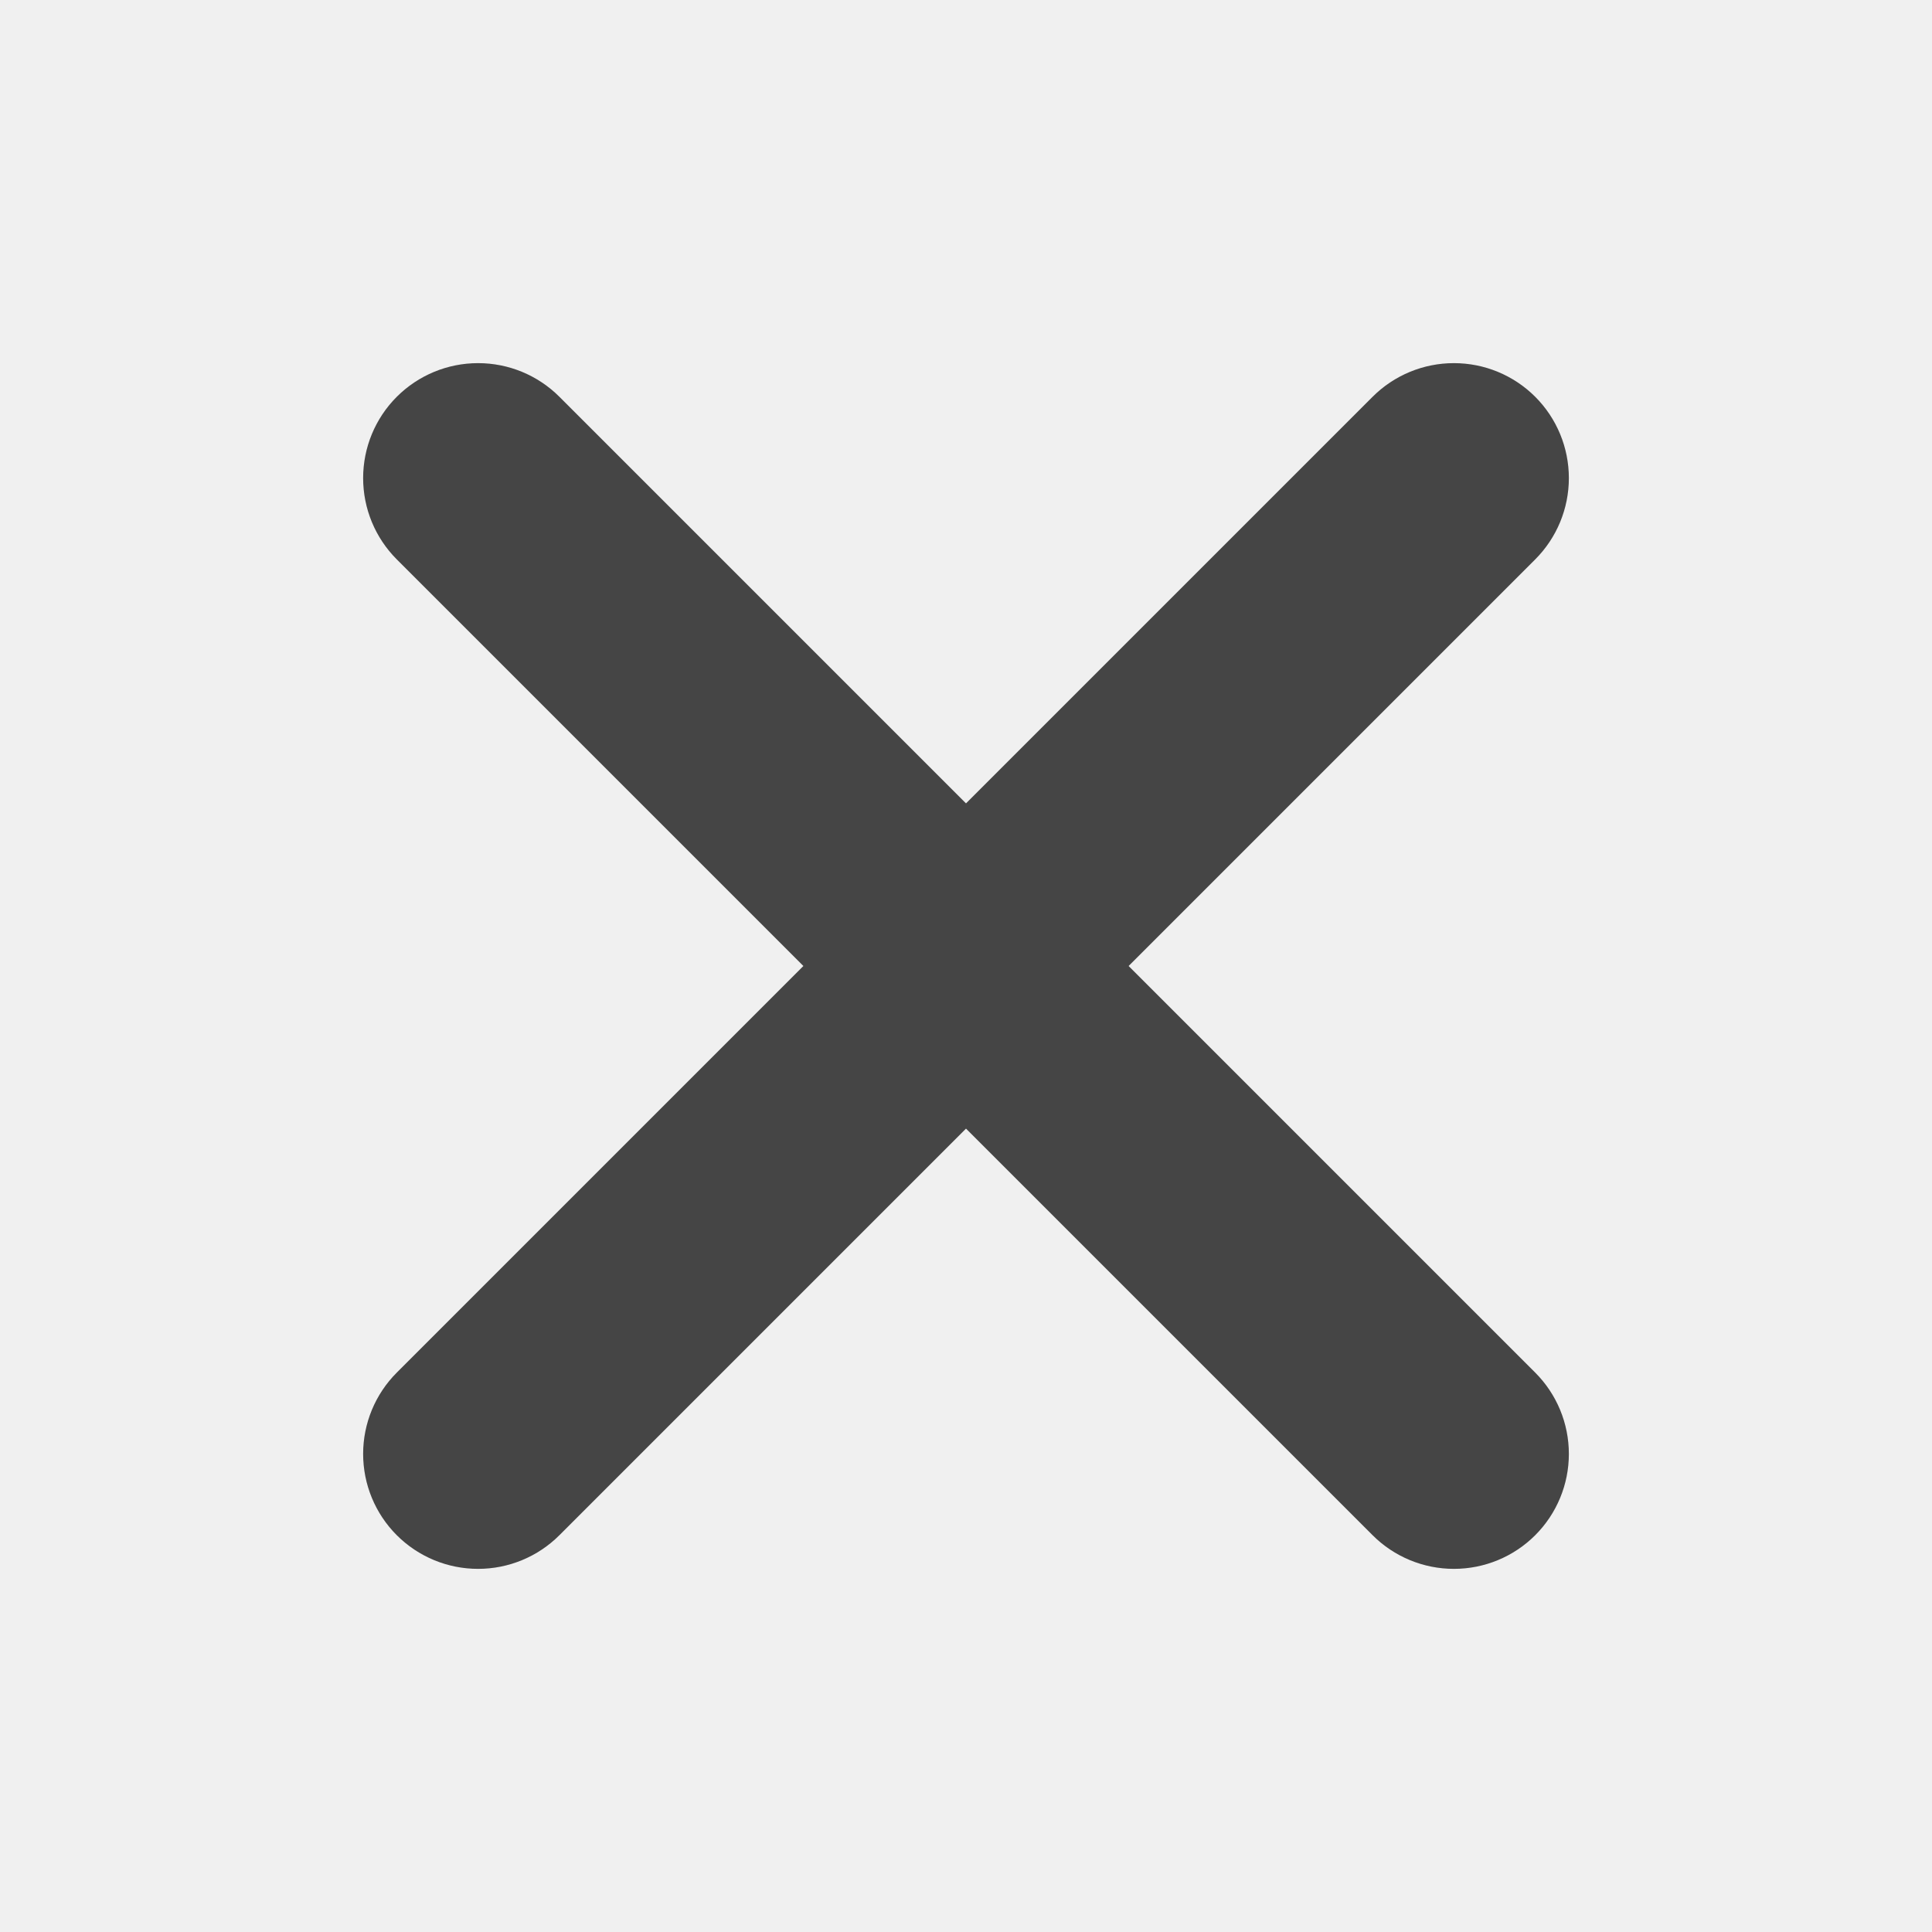
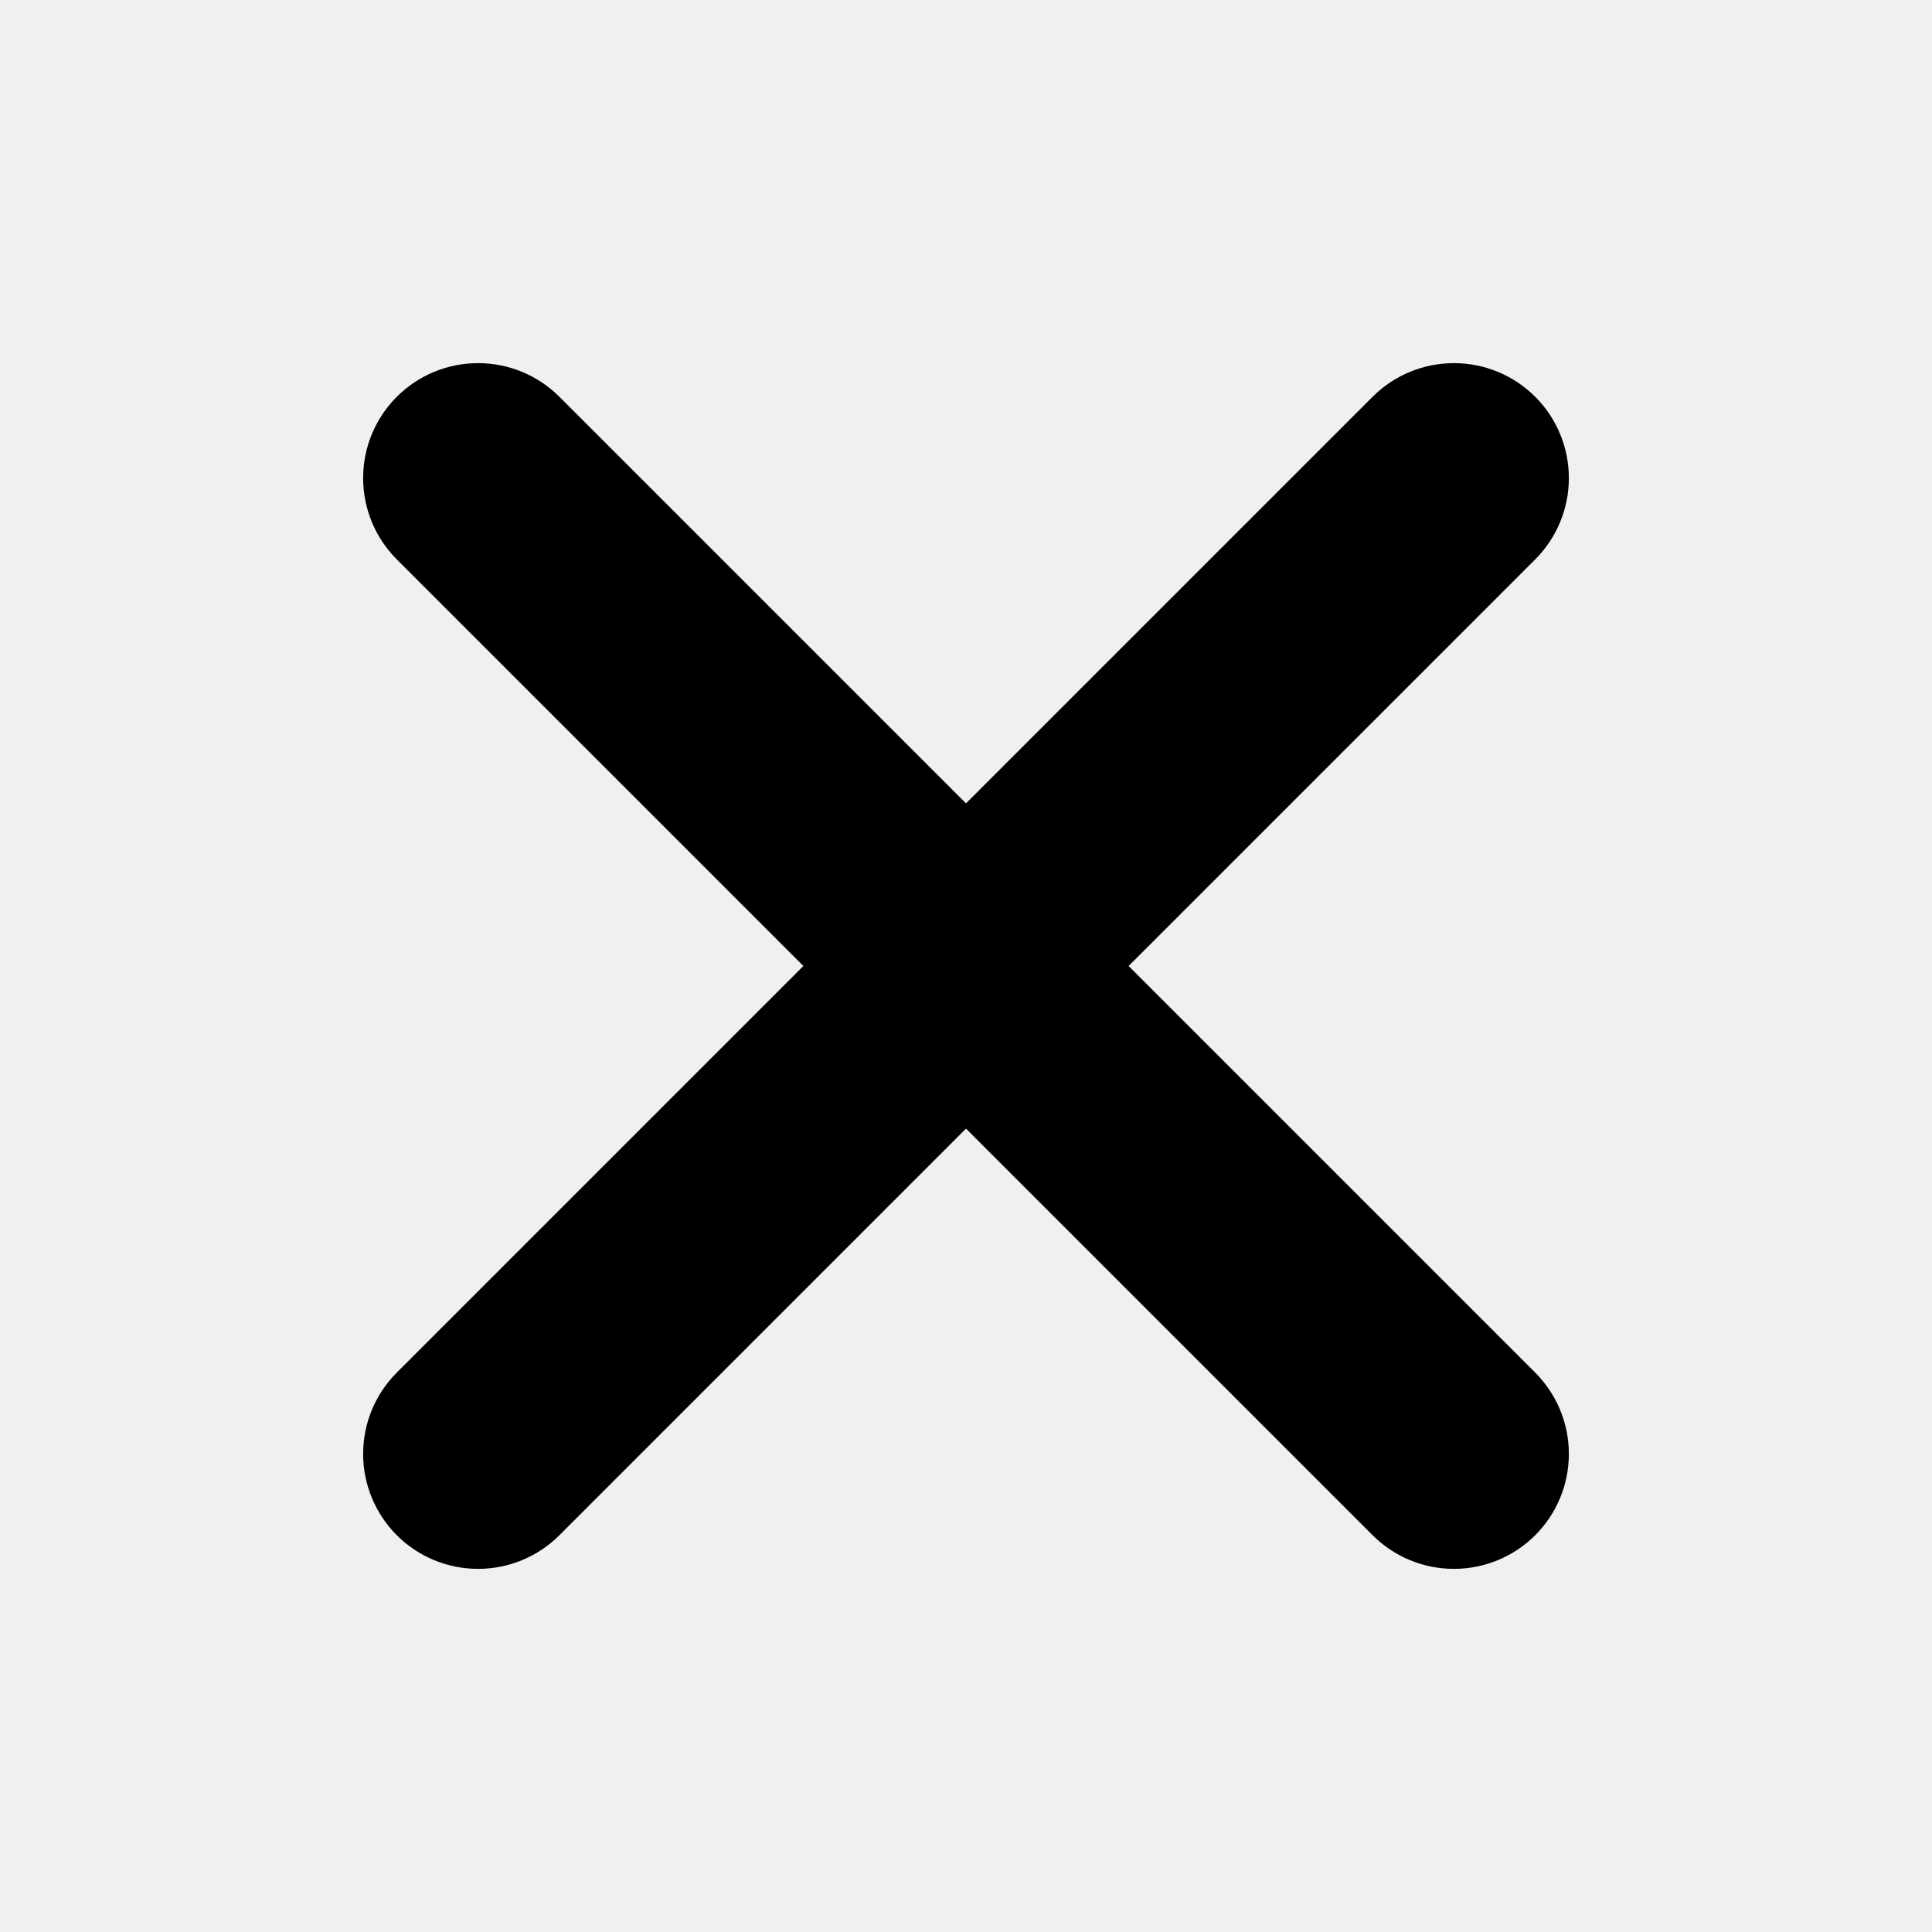
<svg xmlns="http://www.w3.org/2000/svg" width="24" height="24" viewBox="0 0 24 24" fill="none">
  <g clip-path="url(#clip0_583_4795)">
-     <path d="M17.051 19.071L12 14.02L6.949 19.071C6.681 19.339 6.318 19.489 5.939 19.489C5.56 19.489 5.197 19.339 4.929 19.071C4.661 18.803 4.511 18.44 4.511 18.061C4.511 17.682 4.661 17.319 4.929 17.051L9.98 12L4.929 6.949C4.661 6.681 4.511 6.318 4.511 5.939C4.511 5.56 4.661 5.197 4.929 4.929C5.197 4.661 5.56 4.511 5.939 4.511C6.318 4.511 6.681 4.661 6.949 4.929L12 9.98L17.051 4.929C17.319 4.661 17.682 4.511 18.061 4.511C18.44 4.511 18.803 4.661 19.071 4.929C19.339 5.197 19.489 5.56 19.489 5.939C19.489 6.318 19.339 6.681 19.071 6.949L14.02 12L19.071 17.051C19.339 17.319 19.489 17.682 19.489 18.061C19.489 18.44 19.339 18.803 19.071 19.071C18.803 19.339 18.44 19.489 18.061 19.489C17.682 19.489 17.319 19.339 17.051 19.071Z" fill="#454545" />
+     <path d="M17.051 19.071L12 14.02L6.949 19.071C6.681 19.339 6.318 19.489 5.939 19.489C5.56 19.489 5.197 19.339 4.929 19.071C4.661 18.803 4.511 18.44 4.511 18.061C4.511 17.682 4.661 17.319 4.929 17.051L9.98 12L4.929 6.949C4.661 6.681 4.511 6.318 4.511 5.939C4.511 5.56 4.661 5.197 4.929 4.929C5.197 4.661 5.56 4.511 5.939 4.511C6.318 4.511 6.681 4.661 6.949 4.929L12 9.98L17.051 4.929C17.319 4.661 17.682 4.511 18.061 4.511C18.44 4.511 18.803 4.661 19.071 4.929C19.339 5.197 19.489 5.56 19.489 5.939C19.489 6.318 19.339 6.681 19.071 6.949L14.02 12L19.071 17.051C19.339 17.319 19.489 17.682 19.489 18.061C19.489 18.44 19.339 18.803 19.071 19.071C18.803 19.339 18.44 19.489 18.061 19.489C17.682 19.489 17.319 19.339 17.051 19.071Z" fill="currentColor" />
  </g>
  <defs>
    <clipPath id="clip0_583_4795">
      <rect width="24" height="24" fill="white" />
    </clipPath>
  </defs>
</svg>
